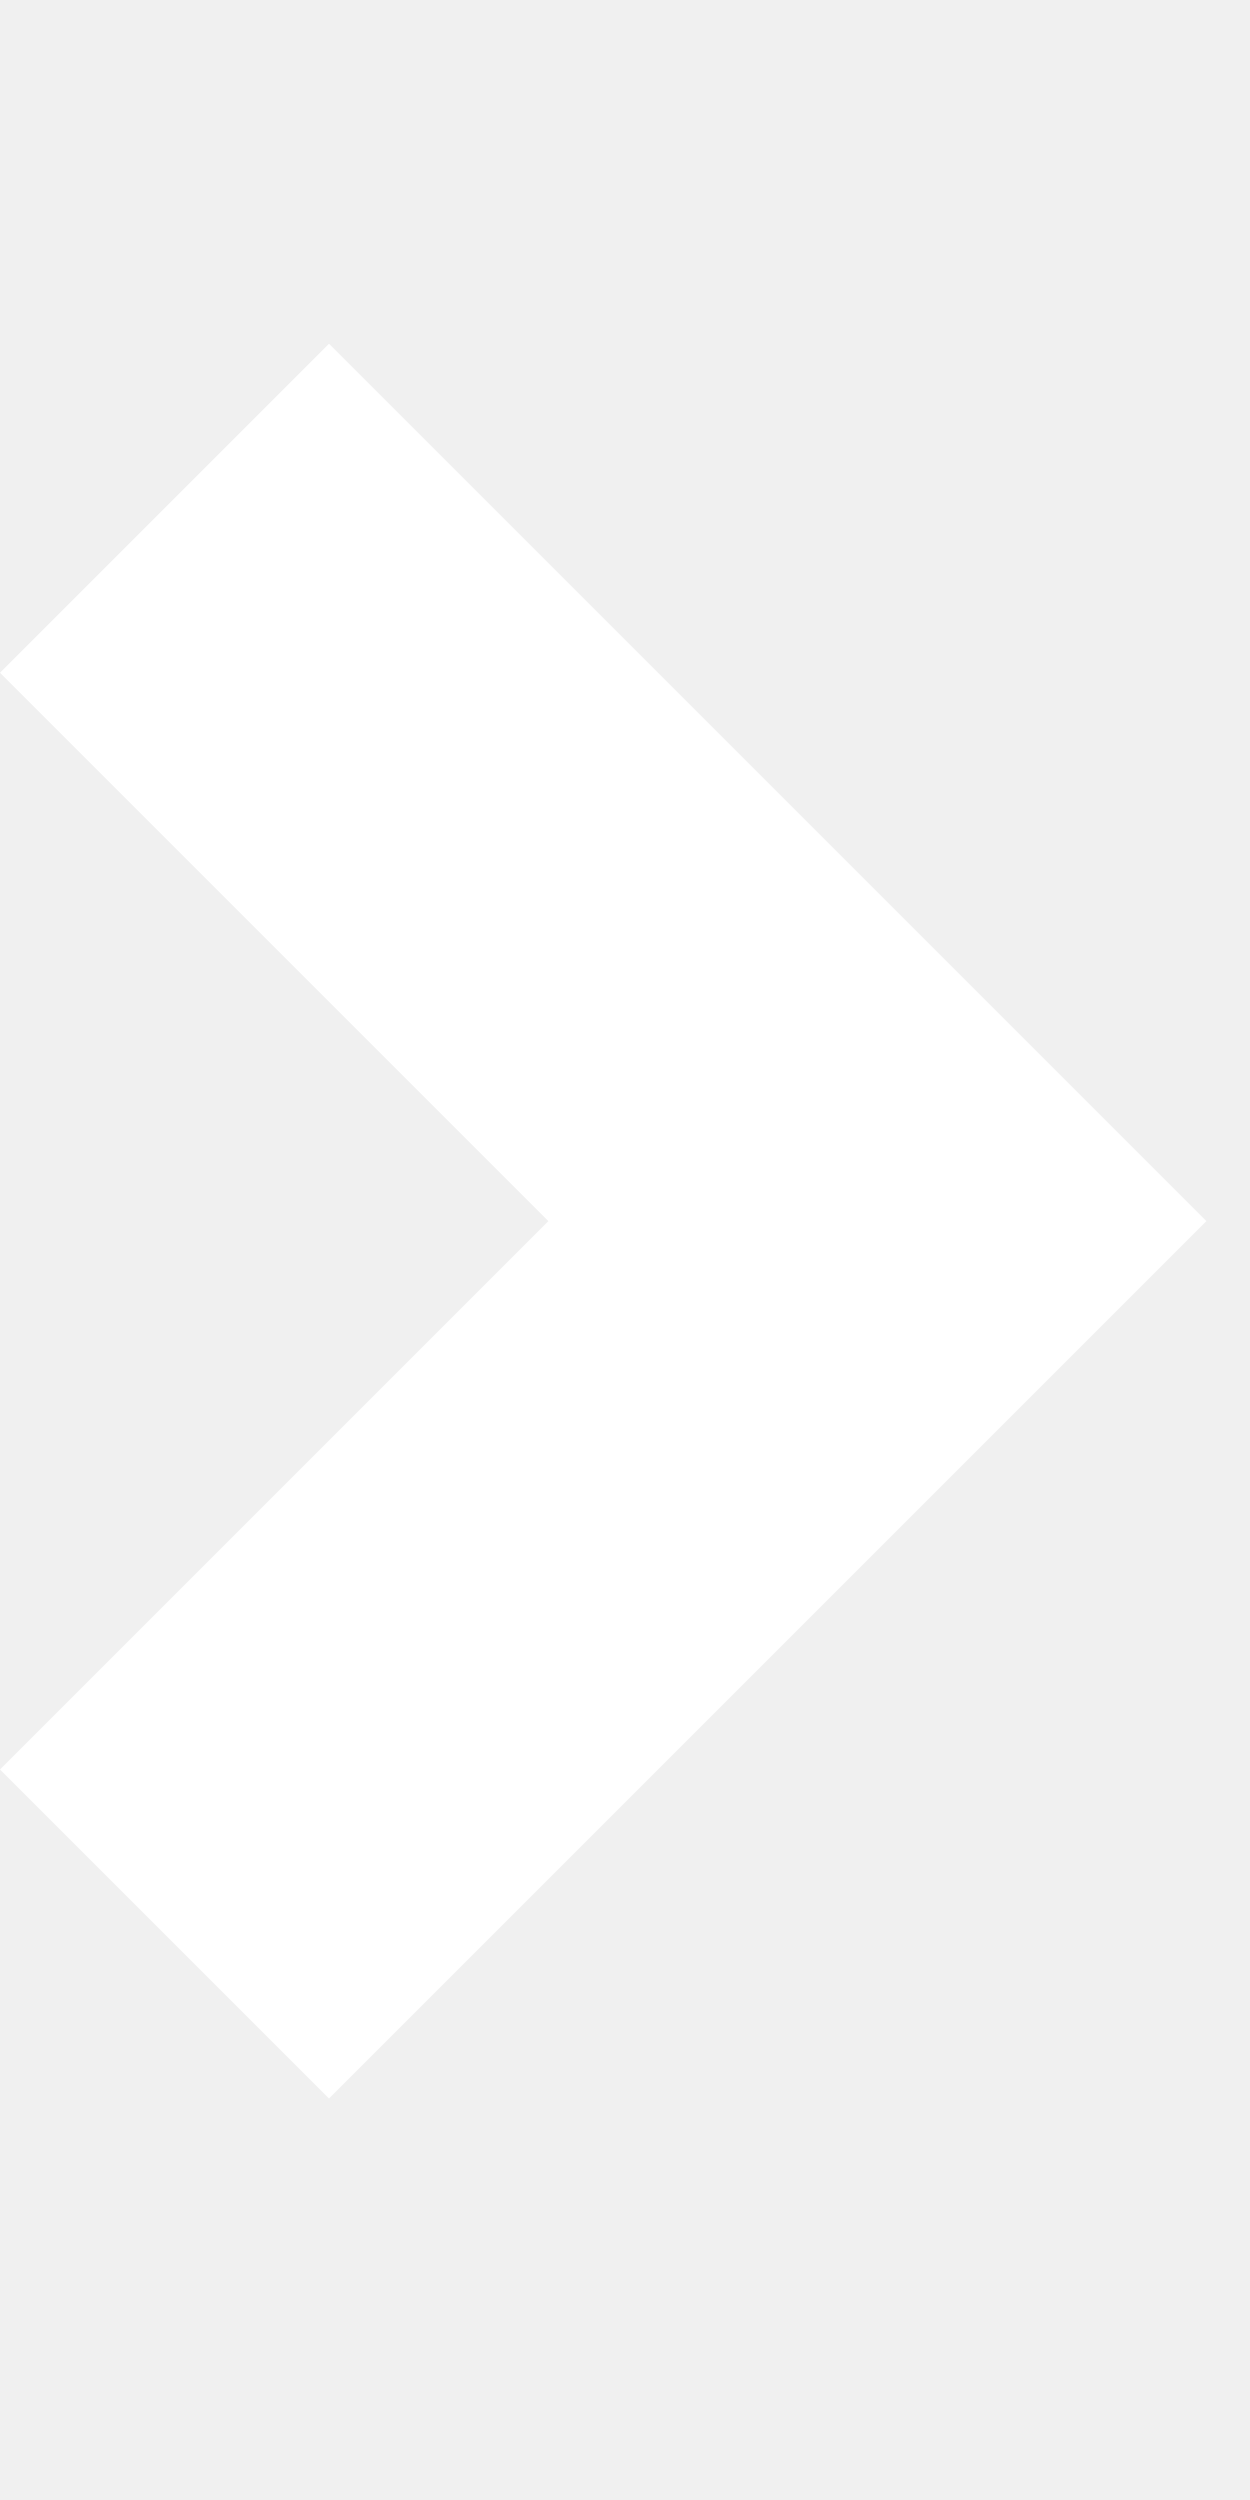
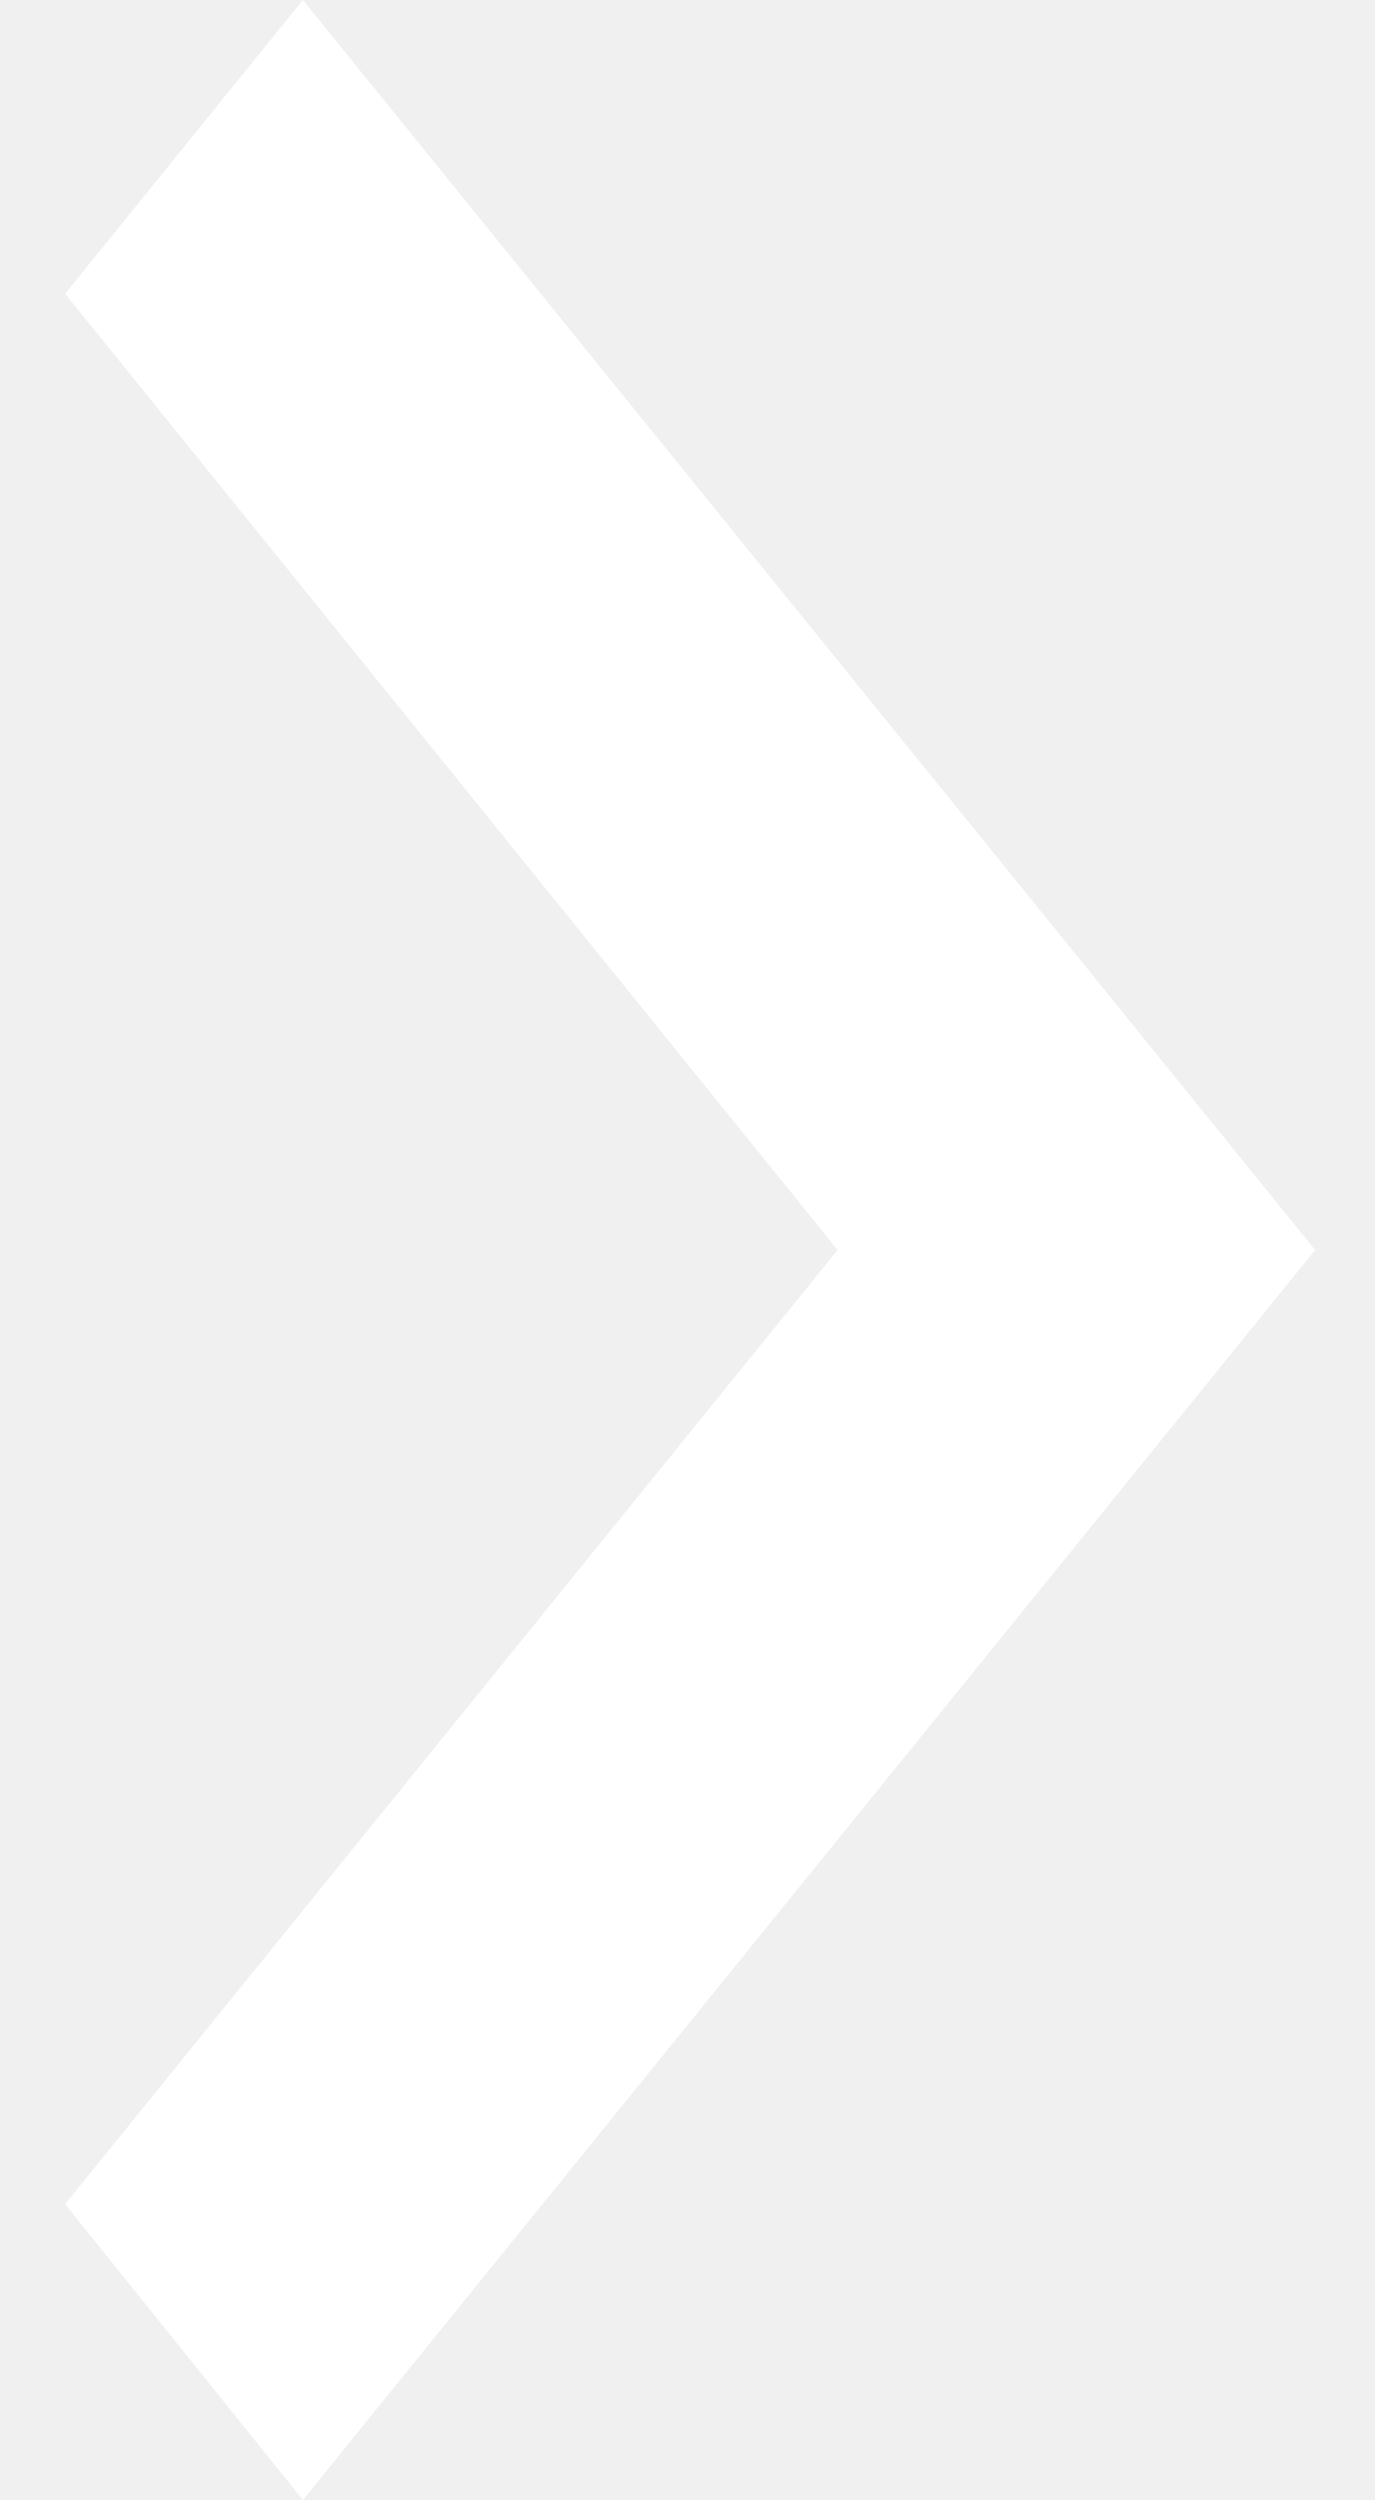
- <svg xmlns="http://www.w3.org/2000/svg" width="10" height="20" viewBox="0 0 20 29" fill="none">
-   <path d="M5.264 0L0 5.264L8.774 14.038L0 22.812L5.264 28.076L19.302 14.038L5.264 0Z" fill="white" />
+ <svg xmlns="http://www.w3.org/2000/svg" width="11" height="20" viewBox="0 0 11 20" fill="none">
+   <path d="M0.521 17.633L6.701 10L0.521 2.35L2.423 0L10.521 10L2.423 20L0.521 17.633Z" fill="white" />
</svg>
